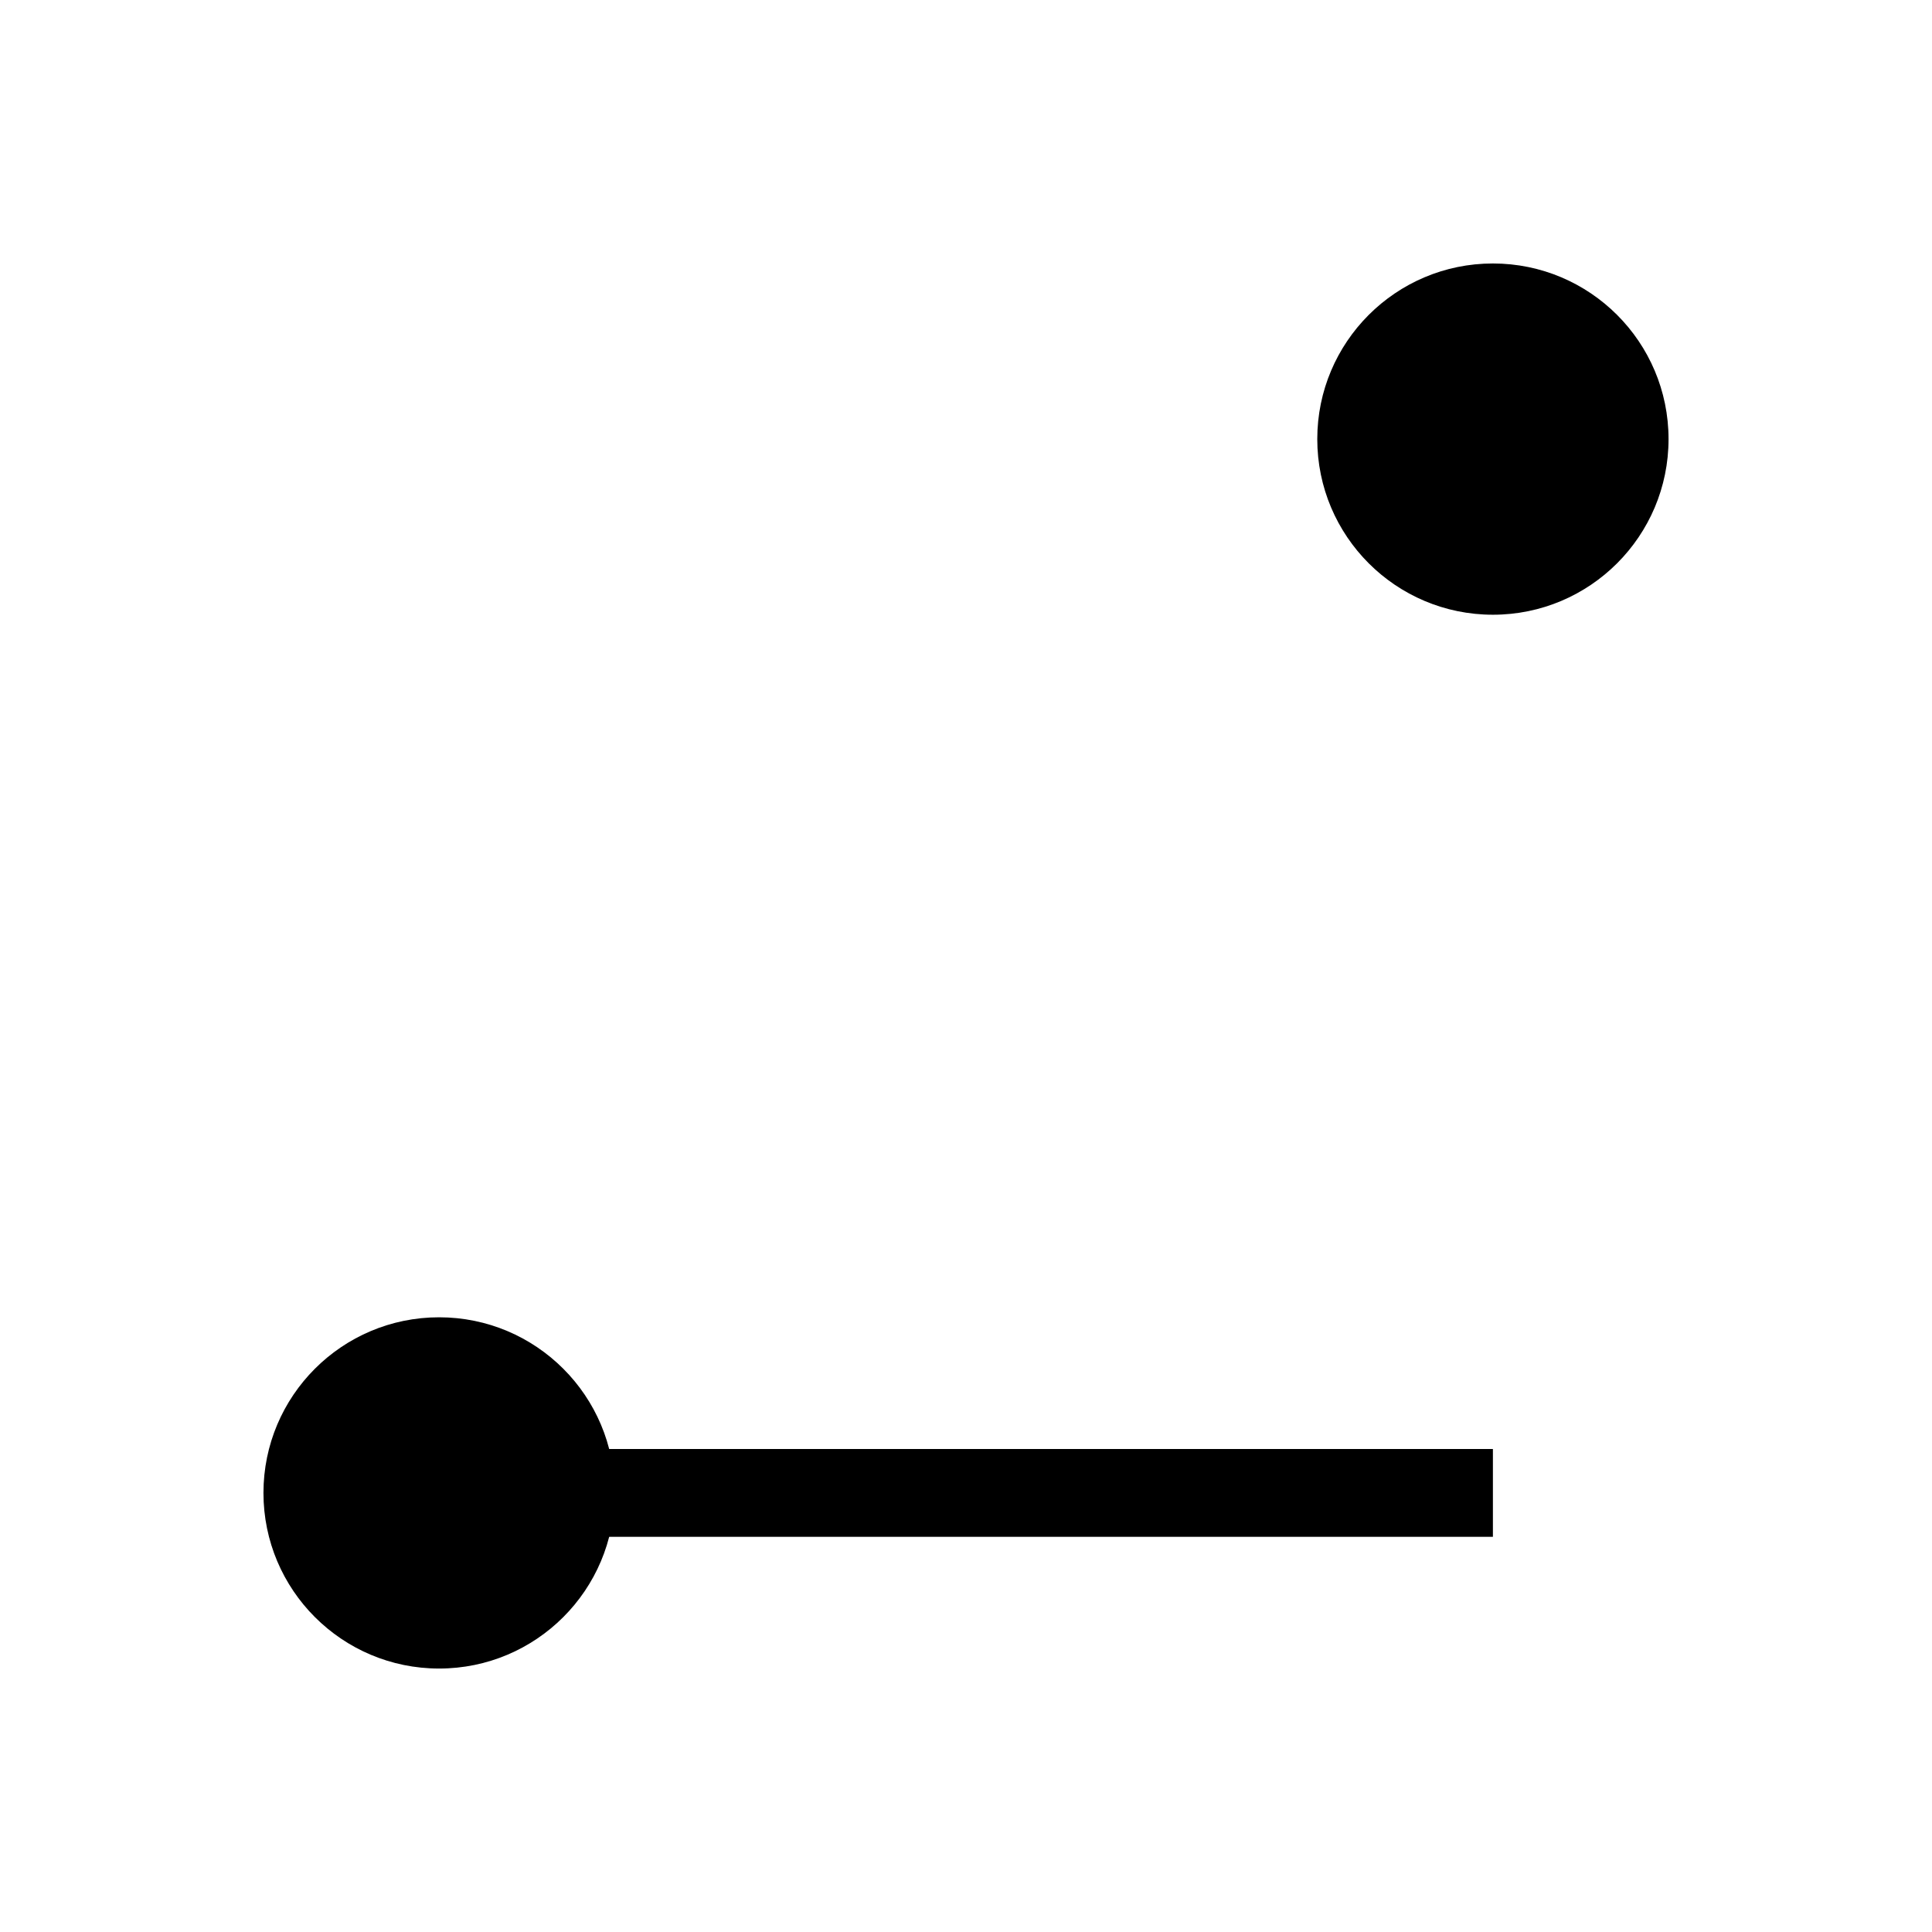
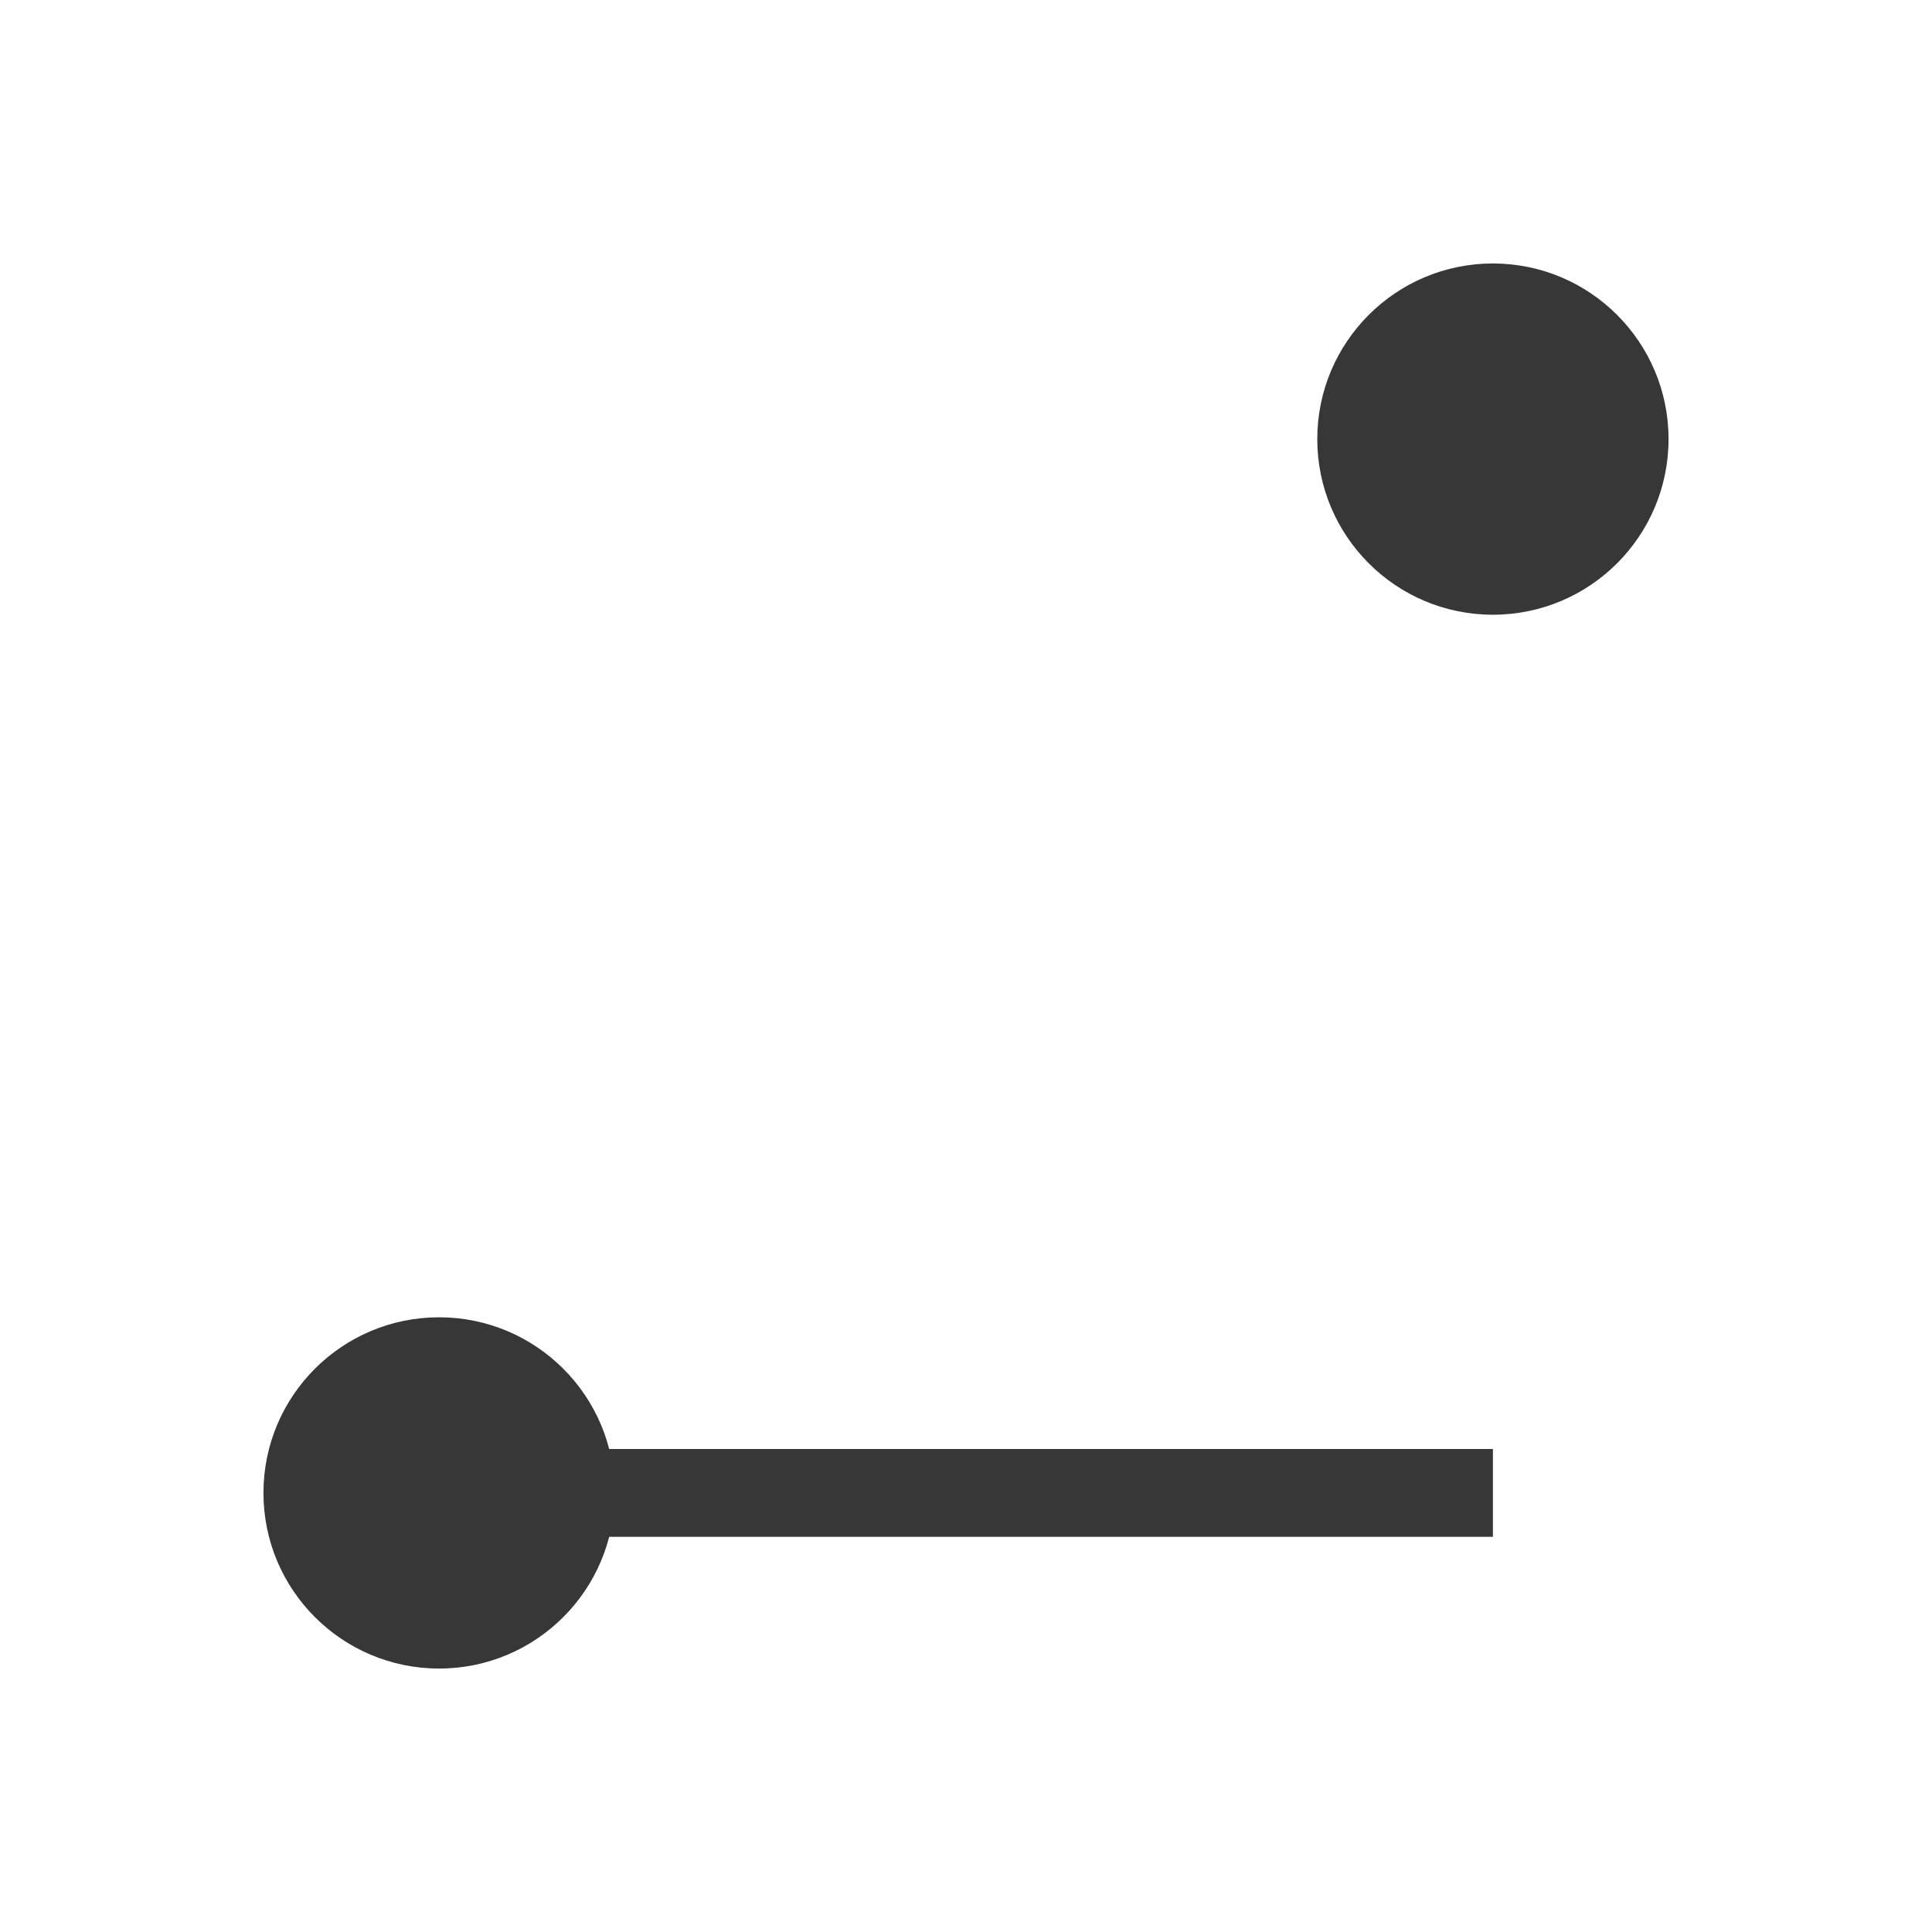
<svg xmlns="http://www.w3.org/2000/svg" xmlns:xlink="http://www.w3.org/1999/xlink" version="1.1" width="22" height="22" id="svg6190">
  <defs id="defs6194">
    <linearGradient x1="169.275" y1="7.633" x2="169" y2="22.362" id="linearGradient10736" xlink:href="#linearGradient6935" gradientUnits="userSpaceOnUse" gradientTransform="matrix(0.9351301,-0.9351301,0.9351301,0.9351301,48.84188,196.8352)" />
    <linearGradient id="linearGradient6935">
      <stop id="stop6937" style="stop-color:#666666;stop-opacity:1" offset="0" />
      <stop id="stop6939" style="stop-color:#1a1a1a;stop-opacity:1" offset="1" />
    </linearGradient>
    <linearGradient x1="169.275" y1="7.633" x2="169" y2="22.362" id="linearGradient6229" xlink:href="#linearGradient6935" gradientUnits="userSpaceOnUse" gradientTransform="matrix(0.9351301,-0.9351301,0.9351301,0.9351301,48.84188,196.8352)" />
    <linearGradient x1="169.275" y1="7.633" x2="169" y2="22.362" id="linearGradient8068" xlink:href="#linearGradient5536" gradientUnits="userSpaceOnUse" />
    <linearGradient id="linearGradient5536">
      <stop id="stop5538" style="stop-color:#e6e6e6;stop-opacity:1" offset="0" />
      <stop id="stop5540" style="stop-color:#aaaaaa;stop-opacity:1" offset="1" />
    </linearGradient>
    <linearGradient x1="169.275" y1="7.633" x2="169" y2="22.362" id="linearGradient8064" xlink:href="#linearGradient5536" gradientUnits="userSpaceOnUse" />
    <linearGradient id="linearGradient6294">
      <stop id="stop6296" style="stop-color:#e6e6e6;stop-opacity:1" offset="0" />
      <stop id="stop6298" style="stop-color:#aaaaaa;stop-opacity:1" offset="1" />
    </linearGradient>
    <linearGradient x1="169.275" y1="7.633" x2="169" y2="22.362" id="linearGradient8066" xlink:href="#linearGradient5536" gradientUnits="userSpaceOnUse" />
    <linearGradient id="linearGradient6301">
      <stop id="stop6303" style="stop-color:#e6e6e6;stop-opacity:1" offset="0" />
      <stop id="stop6305" style="stop-color:#aaaaaa;stop-opacity:1" offset="1" />
    </linearGradient>
    <linearGradient x1="169.275" y1="7.633" x2="169" y2="22.362" id="linearGradient6317" xlink:href="#linearGradient5536" gradientUnits="userSpaceOnUse" />
    <linearGradient xlink:href="#linearGradient6935-4" id="linearGradient10465" gradientUnits="userSpaceOnUse" gradientTransform="matrix(1.28659,0,0,1.28659,2.631367,-1434.252)" x1="163.039" y1="1276.613" x2="178.208" y2="1290.18" />
    <linearGradient id="linearGradient6935-4">
      <stop style="stop-color:#666666;stop-opacity:1" offset="0" id="stop6937-9" />
      <stop style="stop-color:#1a1a1a;stop-opacity:1" offset="1" id="stop6939-2" />
    </linearGradient>
    <linearGradient id="linearGradient5536-1">
      <stop style="stop-color:#e6e6e6;stop-opacity:1;" offset="0" id="stop5538-8" />
      <stop style="stop-color:#aaaaaa;stop-opacity:1;" offset="1" id="stop5540-8" />
    </linearGradient>
    <linearGradient xlink:href="#linearGradient6935-0" id="linearGradient10439" gradientUnits="userSpaceOnUse" gradientTransform="matrix(1.28659,0,0,1.28659,2.631367,-1434.252)" x1="162.307" y1="1300.13" x2="174.531" y2="1312.568" />
    <linearGradient id="linearGradient6935-0">
      <stop style="stop-color:#666666;stop-opacity:1" offset="0" id="stop6937-2" />
      <stop style="stop-color:#1a1a1a;stop-opacity:1" offset="1" id="stop6939-23" />
    </linearGradient>
    <linearGradient id="linearGradient5536-4">
      <stop style="stop-color:#e6e6e6;stop-opacity:1;" offset="0" id="stop5538-2" />
      <stop style="stop-color:#aaaaaa;stop-opacity:1;" offset="1" id="stop5540-7" />
    </linearGradient>
    <linearGradient xlink:href="#linearGradient6935-3" id="linearGradient10574" gradientUnits="userSpaceOnUse" gradientTransform="matrix(1.28659,0,0,1.28659,-70.14917,-1405.304)" x1="219.036" y1="1300.413" x2="234.081" y2="1315.457" />
    <linearGradient id="linearGradient6935-3">
      <stop style="stop-color:#666666;stop-opacity:1" offset="0" id="stop6937-6" />
      <stop style="stop-color:#1a1a1a;stop-opacity:1" offset="1" id="stop6939-6" />
    </linearGradient>
    <linearGradient xlink:href="#linearGradient5536-7" id="linearGradient8078" gradientUnits="userSpaceOnUse" gradientTransform="matrix(1.28659,0,0,1.28659,-758.5512,-397.3041)" x1="219.036" y1="1300.413" x2="234.081" y2="1315.457" />
    <linearGradient id="linearGradient5536-7">
      <stop style="stop-color:#e6e6e6;stop-opacity:1;" offset="0" id="stop5538-4" />
      <stop style="stop-color:#aaaaaa;stop-opacity:1;" offset="1" id="stop5540-3" />
    </linearGradient>
    <linearGradient xlink:href="#linearGradient6935-1" id="linearGradient10570" gradientUnits="userSpaceOnUse" gradientTransform="matrix(1.516824,0,0,1.461653,46.66417,-3.166096)" x1="110.58" y1="209.988" x2="121.607" y2="221.469" />
    <linearGradient id="linearGradient6935-1">
      <stop style="stop-color:#666666;stop-opacity:1" offset="0" id="stop6937-1" />
      <stop style="stop-color:#1a1a1a;stop-opacity:1" offset="1" id="stop6939-60" />
    </linearGradient>
    <linearGradient xlink:href="#linearGradient5536-9" id="linearGradient8080" gradientUnits="userSpaceOnUse" gradientTransform="matrix(1.516824,0,0,1.461653,-641.7378,1004.834)" x1="110.58" y1="209.988" x2="121.607" y2="221.469" />
    <linearGradient id="linearGradient5536-9">
      <stop style="stop-color:#e6e6e6;stop-opacity:1;" offset="0" id="stop5538-1" />
      <stop style="stop-color:#aaaaaa;stop-opacity:1;" offset="1" id="stop5540-84" />
    </linearGradient>
    <linearGradient id="linearGradient6935-47">
      <stop style="stop-color:#666666;stop-opacity:1" offset="0" id="stop6937-67" />
      <stop style="stop-color:#1a1a1a;stop-opacity:1" offset="1" id="stop6939-28" />
    </linearGradient>
    <linearGradient xlink:href="#linearGradient5536-0" id="linearGradient8120" gradientUnits="userSpaceOnUse" gradientTransform="matrix(1.286591,0,0,1.286591,-685.7707,-426.2524)" x1="164.418" y1="1376.901" x2="177.871" y2="1389.364" />
    <linearGradient id="linearGradient5536-0">
      <stop style="stop-color:#e6e6e6;stop-opacity:1;" offset="0" id="stop5538-5" />
      <stop style="stop-color:#aaaaaa;stop-opacity:1;" offset="1" id="stop5540-88" />
    </linearGradient>
    <linearGradient id="linearGradient6935-5">
      <stop style="stop-color:#666666;stop-opacity:1" offset="0" id="stop6937-21" />
      <stop style="stop-color:#1a1a1a;stop-opacity:1" offset="1" id="stop6939-8" />
    </linearGradient>
    <linearGradient xlink:href="#linearGradient5536-75" id="linearGradient8074" gradientUnits="userSpaceOnUse" gradientTransform="matrix(1.286591,0,0,1.286591,-758.5512,-359.6713)" x1="218.411" y1="1352.733" x2="234.384" y2="1366.968" />
    <linearGradient id="linearGradient5536-75">
      <stop style="stop-color:#e6e6e6;stop-opacity:1;" offset="0" id="stop5538-7" />
      <stop style="stop-color:#aaaaaa;stop-opacity:1;" offset="1" id="stop5540-0" />
    </linearGradient>
    <linearGradient id="linearGradient6935-15">
      <stop style="stop-color:#666666;stop-opacity:1" offset="0" id="stop6937-97" />
      <stop style="stop-color:#1a1a1a;stop-opacity:1" offset="1" id="stop6939-9" />
    </linearGradient>
    <linearGradient xlink:href="#linearGradient5536-00" id="linearGradient8076" gradientUnits="userSpaceOnUse" gradientTransform="matrix(1.28659,0,0,1.28659,-758.5512,-359.6713)" x1="218.478" y1="1381.176" x2="233.411" y2="1394.793" />
    <linearGradient id="linearGradient5536-00">
      <stop style="stop-color:#e6e6e6;stop-opacity:1;" offset="0" id="stop5538-51" />
      <stop style="stop-color:#aaaaaa;stop-opacity:1;" offset="1" id="stop5540-9" />
    </linearGradient>
    <linearGradient id="linearGradient6935-7">
      <stop style="stop-color:#666666;stop-opacity:1" offset="0" id="stop6937-16" />
      <stop style="stop-color:#1a1a1a;stop-opacity:1" offset="1" id="stop6939-3" />
    </linearGradient>
    <linearGradient id="linearGradient5536-94">
      <stop style="stop-color:#e6e6e6;stop-opacity:1;" offset="0" id="stop5538-0" />
      <stop style="stop-color:#aaaaaa;stop-opacity:1;" offset="1" id="stop5540-34" />
    </linearGradient>
    <linearGradient id="linearGradient6935-2">
      <stop style="stop-color:#666666;stop-opacity:1" offset="0" id="stop6937-8" />
      <stop style="stop-color:#1a1a1a;stop-opacity:1" offset="1" id="stop6939-21" />
    </linearGradient>
    <linearGradient xlink:href="#linearGradient5536-6" id="linearGradient8132" gradientUnits="userSpaceOnUse" gradientTransform="matrix(1.28659,0,0,1.28659,-685.7707,-426.2524)" x1="164.522" y1="1482.442" x2="173.591" y2="1491.817" />
    <linearGradient id="linearGradient5536-6">
      <stop style="stop-color:#e6e6e6;stop-opacity:1;" offset="0" id="stop5538-54" />
      <stop style="stop-color:#aaaaaa;stop-opacity:1;" offset="1" id="stop5540-6" />
    </linearGradient>
    <linearGradient id="linearGradient6935-21">
      <stop style="stop-color:#666666;stop-opacity:1" offset="0" id="stop6937-4" />
      <stop style="stop-color:#1a1a1a;stop-opacity:1" offset="1" id="stop6939-4" />
    </linearGradient>
    <linearGradient id="linearGradient5536-49">
      <stop style="stop-color:#e6e6e6;stop-opacity:1;" offset="0" id="stop5538-3" />
      <stop style="stop-color:#aaaaaa;stop-opacity:1;" offset="1" id="stop5540-2" />
    </linearGradient>
    <linearGradient id="linearGradient5536-06">
      <stop style="stop-color:#e6e6e6;stop-opacity:1;" offset="0" id="stop5538-26" />
      <stop style="stop-color:#aaaaaa;stop-opacity:1;" offset="1" id="stop5540-74" />
    </linearGradient>
    <linearGradient id="linearGradient6327">
      <stop style="stop-color:#e6e6e6;stop-opacity:1;" offset="0" id="stop6329" />
      <stop style="stop-color:#aaaaaa;stop-opacity:1;" offset="1" id="stop6331" />
    </linearGradient>
    <linearGradient id="linearGradient6935-50">
      <stop style="stop-color:#666666;stop-opacity:1" offset="0" id="stop6937-0" />
      <stop style="stop-color:#1a1a1a;stop-opacity:1" offset="1" id="stop6939-0" />
    </linearGradient>
    <linearGradient xlink:href="#linearGradient5536-16" id="linearGradient8089" gradientUnits="userSpaceOnUse" gradientTransform="matrix(1.28659,0,0,1.28659,-758.5512,-368.7689)" x1="219.302" y1="1486.967" x2="234.081" y2="1501.993" />
    <linearGradient id="linearGradient5536-16">
      <stop style="stop-color:#e6e6e6;stop-opacity:1;" offset="0" id="stop5538-24" />
      <stop style="stop-color:#aaaaaa;stop-opacity:1;" offset="1" id="stop5540-1" />
    </linearGradient>
    <linearGradient id="linearGradient6935-55">
      <stop style="stop-color:#666666;stop-opacity:1" offset="0" id="stop6937-5" />
      <stop style="stop-color:#1a1a1a;stop-opacity:1" offset="1" id="stop6939-81" />
    </linearGradient>
    <linearGradient xlink:href="#linearGradient5536-04" id="linearGradient8102" gradientUnits="userSpaceOnUse" gradientTransform="matrix(1.28659,0,0,1.28659,-758.5512,-368.7689)" x1="219.661" y1="1511.98" x2="233.474" y2="1526.105" />
    <linearGradient id="linearGradient5536-04">
      <stop style="stop-color:#e6e6e6;stop-opacity:1;" offset="0" id="stop5538-74" />
      <stop style="stop-color:#aaaaaa;stop-opacity:1;" offset="1" id="stop5540-5" />
    </linearGradient>
    <linearGradient y2="1526.105" x2="233.474" y1="1511.98" x1="219.661" gradientTransform="matrix(1.28659,0,0,1.28659,-758.5512,-368.7689)" gradientUnits="userSpaceOnUse" id="linearGradient6797" xlink:href="#linearGradient5536-04" />
    <linearGradient id="linearGradient6935-6">
      <stop style="stop-color:#666666;stop-opacity:1" offset="0" id="stop6937-57" />
      <stop style="stop-color:#1a1a1a;stop-opacity:1" offset="1" id="stop6939-03" />
    </linearGradient>
    <linearGradient id="linearGradient5536-45">
      <stop style="stop-color:#e6e6e6;stop-opacity:1;" offset="0" id="stop5538-6" />
      <stop style="stop-color:#aaaaaa;stop-opacity:1;" offset="1" id="stop5540-4" />
    </linearGradient>
    <linearGradient id="linearGradient6935-41">
      <stop style="stop-color:#666666;stop-opacity:1" offset="0" id="stop6937-88" />
      <stop style="stop-color:#1a1a1a;stop-opacity:1" offset="1" id="stop6939-5" />
    </linearGradient>
    <linearGradient xlink:href="#linearGradient5536-048" id="linearGradient8070" gradientUnits="userSpaceOnUse" gradientTransform="matrix(1.28659,0,0,1.28659,-745.1559,1039.54)" x1="207.531" y1="497.062" x2="223.331" y2="511.406" />
    <linearGradient id="linearGradient5536-048">
      <stop style="stop-color:#e6e6e6;stop-opacity:1;" offset="0" id="stop5538-14" />
      <stop style="stop-color:#aaaaaa;stop-opacity:1;" offset="1" id="stop5540-71" />
    </linearGradient>
    <linearGradient id="linearGradient6935-8">
      <stop style="stop-color:#666666;stop-opacity:1" offset="0" id="stop6937-54" />
      <stop style="stop-color:#1a1a1a;stop-opacity:1" offset="1" id="stop6939-66" />
    </linearGradient>
    <linearGradient xlink:href="#linearGradient5536-18" id="linearGradient8134" gradientUnits="userSpaceOnUse" gradientTransform="matrix(1.28659,0,0,1.28659,-745.5878,1039.54)" x1="213.305" y1="528.903" x2="218.048" y2="533.646" />
    <linearGradient id="linearGradient5536-18">
      <stop style="stop-color:#e6e6e6;stop-opacity:1;" offset="0" id="stop5538-46" />
      <stop style="stop-color:#aaaaaa;stop-opacity:1;" offset="1" id="stop5540-70" />
    </linearGradient>
    <linearGradient id="linearGradient8666">
      <stop style="stop-color:#4d4d4d;stop-opacity:1" offset="0" id="stop8668" />
      <stop style="stop-color:#f2f2f2;stop-opacity:1" offset="1" id="stop8670" />
    </linearGradient>
    <linearGradient id="linearGradient8666-1">
      <stop style="stop-color:#4d4d4d;stop-opacity:1" offset="0" id="stop8668-6" />
      <stop style="stop-color:#f2f2f2;stop-opacity:1" offset="1" id="stop8670-2" />
    </linearGradient>
    <linearGradient id="linearGradient6935-60">
      <stop style="stop-color:#666666;stop-opacity:1" offset="0" id="stop6937-7" />
      <stop style="stop-color:#1a1a1a;stop-opacity:1" offset="1" id="stop6939-55" />
    </linearGradient>
    <linearGradient xlink:href="#linearGradient5536-46" id="linearGradient8072" gradientUnits="userSpaceOnUse" gradientTransform="matrix(1.28659,0,0,1.28659,-685.7707,-426.2524)" x1="162.401" y1="1715.821" x2="177.309" y2="1731.112" />
    <linearGradient id="linearGradient5536-46">
      <stop style="stop-color:#e6e6e6;stop-opacity:1;" offset="0" id="stop5538-543" />
      <stop style="stop-color:#aaaaaa;stop-opacity:1;" offset="1" id="stop5540-80" />
    </linearGradient>
    <linearGradient id="linearGradient6935-8-2">
      <stop style="stop-color:#666666;stop-opacity:1" offset="0" id="stop6937-6-9" />
      <stop style="stop-color:#1a1a1a;stop-opacity:1" offset="1" id="stop6939-9-4" />
    </linearGradient>
    <linearGradient y2="623.306" x2="143.471" y1="616.297" x1="133.476" gradientUnits="userSpaceOnUse" id="linearGradient7256" xlink:href="#linearGradient5536-6-1" />
    <linearGradient id="linearGradient5536-6-1">
      <stop style="stop-color:#e6e6e6;stop-opacity:1;" offset="0" id="stop5538-6-0" />
      <stop style="stop-color:#aaaaaa;stop-opacity:1;" offset="1" id="stop5540-2-4" />
    </linearGradient>
    <linearGradient id="linearGradient8033">
      <stop style="stop-color:#e6e6e6;stop-opacity:1;" offset="0" id="stop8035" />
      <stop style="stop-color:#aaaaaa;stop-opacity:1;" offset="1" id="stop8037" />
    </linearGradient>
    <linearGradient id="linearGradient8040">
      <stop style="stop-color:#e6e6e6;stop-opacity:1;" offset="0" id="stop8042" />
      <stop style="stop-color:#aaaaaa;stop-opacity:1;" offset="1" id="stop8044" />
    </linearGradient>
    <linearGradient id="linearGradient8047">
      <stop style="stop-color:#e6e6e6;stop-opacity:1;" offset="0" id="stop8049" />
      <stop style="stop-color:#aaaaaa;stop-opacity:1;" offset="1" id="stop8051" />
    </linearGradient>
    <linearGradient id="linearGradient8054">
      <stop style="stop-color:#e6e6e6;stop-opacity:1;" offset="0" id="stop8056" />
      <stop style="stop-color:#aaaaaa;stop-opacity:1;" offset="1" id="stop8058" />
    </linearGradient>
    <linearGradient id="linearGradient8061">
      <stop style="stop-color:#e6e6e6;stop-opacity:1;" offset="0" id="stop8063" />
      <stop style="stop-color:#aaaaaa;stop-opacity:1;" offset="1" id="stop8065" />
    </linearGradient>
    <linearGradient id="linearGradient8068-6">
      <stop style="stop-color:#e6e6e6;stop-opacity:1;" offset="0" id="stop8070" />
      <stop style="stop-color:#aaaaaa;stop-opacity:1;" offset="1" id="stop8072" />
    </linearGradient>
    <linearGradient id="linearGradient8075">
      <stop style="stop-color:#e6e6e6;stop-opacity:1;" offset="0" id="stop8077" />
      <stop style="stop-color:#aaaaaa;stop-opacity:1;" offset="1" id="stop8079" />
    </linearGradient>
    <linearGradient id="linearGradient8082">
      <stop style="stop-color:#e6e6e6;stop-opacity:1;" offset="0" id="stop8084" />
      <stop style="stop-color:#aaaaaa;stop-opacity:1;" offset="1" id="stop8086" />
    </linearGradient>
    <linearGradient id="linearGradient8089-6">
      <stop style="stop-color:#e6e6e6;stop-opacity:1;" offset="0" id="stop8091" />
      <stop style="stop-color:#aaaaaa;stop-opacity:1;" offset="1" id="stop8093" />
    </linearGradient>
    <linearGradient y2="623.306" x2="143.471" y1="616.297" x1="133.476" gradientUnits="userSpaceOnUse" id="linearGradient8117" xlink:href="#linearGradient5536-6-1" />
    <linearGradient id="linearGradient6935-05">
      <stop style="stop-color:#666666;stop-opacity:1" offset="0" id="stop6937-00" />
      <stop style="stop-color:#1a1a1a;stop-opacity:1" offset="1" id="stop6939-1" />
    </linearGradient>
    <linearGradient xlink:href="#linearGradient5536-67" id="linearGradient8128" gradientUnits="userSpaceOnUse" gradientTransform="matrix(0.8450207,0,0,0.8450207,-545.5726,1321.472)" x1="85.381" y1="627.678" x2="101.473" y2="643.771" />
    <linearGradient id="linearGradient5536-67">
      <stop style="stop-color:#e6e6e6;stop-opacity:1;" offset="0" id="stop5538-29" />
      <stop style="stop-color:#aaaaaa;stop-opacity:1;" offset="1" id="stop5540-66" />
    </linearGradient>
    <linearGradient id="linearGradient6935-66">
      <stop style="stop-color:#666666;stop-opacity:1" offset="0" id="stop6937-41" />
      <stop style="stop-color:#1a1a1a;stop-opacity:1" offset="1" id="stop6939-30" />
    </linearGradient>
    <linearGradient xlink:href="#linearGradient5536-14" id="linearGradient8082-9" gradientUnits="userSpaceOnUse" gradientTransform="matrix(1.286591,0,0,1.286591,-685.7707,-428.9817)" x1="162.179" y1="1798.113" x2="177.125" y2="1813.06" />
    <linearGradient id="linearGradient5536-14">
      <stop style="stop-color:#e6e6e6;stop-opacity:1;" offset="0" id="stop5538-59" />
      <stop style="stop-color:#aaaaaa;stop-opacity:1;" offset="1" id="stop5540-69" />
    </linearGradient>
    <linearGradient id="linearGradient6935-82">
      <stop style="stop-color:#666666;stop-opacity:1" offset="0" id="stop6937-01" />
      <stop style="stop-color:#1a1a1a;stop-opacity:1" offset="1" id="stop6939-667" />
    </linearGradient>
    <linearGradient xlink:href="#linearGradient5536-63" id="linearGradient8085" gradientUnits="userSpaceOnUse" x1="141.209" y1="660.076" x2="153.033" y2="671.9" />
    <linearGradient id="linearGradient5536-63">
      <stop style="stop-color:#e6e6e6;stop-opacity:1;" offset="0" id="stop5538-79" />
      <stop style="stop-color:#aaaaaa;stop-opacity:1;" offset="1" id="stop5540-53" />
    </linearGradient>
    <linearGradient id="linearGradient6935-89">
      <stop style="stop-color:#666666;stop-opacity:1" offset="0" id="stop6937-545" />
      <stop style="stop-color:#1a1a1a;stop-opacity:1" offset="1" id="stop6939-13" />
    </linearGradient>
    <linearGradient id="linearGradient6935-14">
      <stop style="stop-color:#666666;stop-opacity:1" offset="0" id="stop6937-61" />
      <stop style="stop-color:#1a1a1a;stop-opacity:1" offset="1" id="stop6939-39" />
    </linearGradient>
    <linearGradient xlink:href="#linearGradient5536-5" id="linearGradient8122" gradientUnits="userSpaceOnUse" gradientTransform="matrix(1.28659,0,0,1.28659,-685.7707,-426.2524)" x1="165.088" y1="1876.753" x2="178.625" y2="1889.613" />
    <linearGradient id="linearGradient5536-5">
      <stop style="stop-color:#e6e6e6;stop-opacity:1;" offset="0" id="stop5538-9" />
      <stop style="stop-color:#aaaaaa;stop-opacity:1;" offset="1" id="stop5540-81" />
    </linearGradient>
    <linearGradient id="linearGradient6935-65">
      <stop style="stop-color:#666666;stop-opacity:1" offset="0" id="stop6937-015" />
      <stop style="stop-color:#1a1a1a;stop-opacity:1" offset="1" id="stop6939-96" />
    </linearGradient>
    <linearGradient xlink:href="#linearGradient5536-09" id="linearGradient8124" gradientUnits="userSpaceOnUse" gradientTransform="matrix(1.28659,0,0,1.28659,-685.7707,-426.2524)" x1="162.41" y1="1901.972" x2="175.641" y2="1915.098" />
    <linearGradient id="linearGradient5536-09">
      <stop style="stop-color:#e6e6e6;stop-opacity:1;" offset="0" id="stop5538-55" />
      <stop style="stop-color:#aaaaaa;stop-opacity:1;" offset="1" id="stop5540-41" />
    </linearGradient>
    <linearGradient id="linearGradient6935-69">
      <stop style="stop-color:#666666;stop-opacity:1" offset="0" id="stop6937-22" />
      <stop style="stop-color:#1a1a1a;stop-opacity:1" offset="1" id="stop6939-7" />
    </linearGradient>
    <linearGradient id="linearGradient9010">
      <stop style="stop-color:#666666;stop-opacity:1" offset="0" id="stop9012" />
      <stop style="stop-color:#1a1a1a;stop-opacity:1" offset="1" id="stop9014" />
    </linearGradient>
    <linearGradient xlink:href="#linearGradient5536-68" id="linearGradient8108" gradientUnits="userSpaceOnUse" x1="145.261" y1="761.071" x2="153.688" y2="770.124" />
    <linearGradient id="linearGradient5536-68">
      <stop style="stop-color:#e6e6e6;stop-opacity:1;" offset="0" id="stop5538-73" />
      <stop style="stop-color:#aaaaaa;stop-opacity:1;" offset="1" id="stop5540-85" />
    </linearGradient>
    <linearGradient id="linearGradient9095">
      <stop style="stop-color:#e6e6e6;stop-opacity:1;" offset="0" id="stop9097" />
      <stop style="stop-color:#aaaaaa;stop-opacity:1;" offset="1" id="stop9099" />
    </linearGradient>
    <linearGradient id="linearGradient9102">
      <stop style="stop-color:#e6e6e6;stop-opacity:1;" offset="0" id="stop9104" />
      <stop style="stop-color:#aaaaaa;stop-opacity:1;" offset="1" id="stop9106" />
    </linearGradient>
    <linearGradient y2="770.124" x2="153.688" y1="761.071" x1="145.261" gradientUnits="userSpaceOnUse" id="linearGradient9119" xlink:href="#linearGradient5536-68" />
    <linearGradient id="linearGradient6935-9">
      <stop style="stop-color:#666666;stop-opacity:1" offset="0" id="stop6937-84" />
      <stop style="stop-color:#1a1a1a;stop-opacity:1" offset="1" id="stop6939-47" />
    </linearGradient>
    <linearGradient xlink:href="#linearGradient5536-2" id="linearGradient8098" gradientUnits="userSpaceOnUse" gradientTransform="matrix(1.28659,0,0,1.28659,-685.7707,-427.8606)" x1="162.605" y1="1951.825" x2="176.733" y2="1966.365" />
    <linearGradient id="linearGradient5536-2">
      <stop style="stop-color:#e6e6e6;stop-opacity:1;" offset="0" id="stop5538-85" />
      <stop style="stop-color:#aaaaaa;stop-opacity:1;" offset="1" id="stop5540-00" />
    </linearGradient>
    <linearGradient id="linearGradient6935-75">
      <stop style="stop-color:#666666;stop-opacity:1" offset="0" id="stop6937-93" />
      <stop style="stop-color:#1a1a1a;stop-opacity:1" offset="1" id="stop6939-70" />
    </linearGradient>
    <linearGradient xlink:href="#linearGradient5536-93" id="linearGradient8062" gradientUnits="userSpaceOnUse" gradientTransform="matrix(1.28659,0,0,1.28659,-685.7707,-426.2524)" x1="163.156" y1="1976.5" x2="173.594" y2="1989.438" />
    <linearGradient id="linearGradient5536-93">
      <stop style="stop-color:#e6e6e6;stop-opacity:1;" offset="0" id="stop5538-62" />
      <stop style="stop-color:#aaaaaa;stop-opacity:1;" offset="1" id="stop5540-15" />
    </linearGradient>
    <linearGradient id="linearGradient5536-08">
      <stop style="stop-color:#e6e6e6;stop-opacity:1;" offset="0" id="stop5538-92" />
      <stop style="stop-color:#aaaaaa;stop-opacity:1;" offset="1" id="stop5540-82" />
    </linearGradient>
    <linearGradient id="linearGradient6935-7-2">
      <stop style="stop-color:#666666;stop-opacity:1" offset="0" id="stop6937-8-2" />
      <stop style="stop-color:#1a1a1a;stop-opacity:1" offset="1" id="stop6939-0-2" />
    </linearGradient>
    <linearGradient id="linearGradient6935-7-6">
      <stop style="stop-color:#666666;stop-opacity:1" offset="0" id="stop6937-8-0" />
      <stop style="stop-color:#1a1a1a;stop-opacity:1" offset="1" id="stop6939-0-9" />
    </linearGradient>
    <linearGradient xlink:href="#linearGradient5536-08-5" id="linearGradient5680-6" gradientUnits="userSpaceOnUse" gradientTransform="matrix(1.067228,0,0,1.067228,-1970.915,-933.2619)" x1="1848.852" y1="877.472" x2="1863.939" y2="891.856" />
    <linearGradient id="linearGradient5536-08-5">
      <stop style="stop-color:#e6e6e6;stop-opacity:1;" offset="0" id="stop5538-92-8" />
      <stop style="stop-color:#aaaaaa;stop-opacity:1;" offset="1" id="stop5540-82-4" />
    </linearGradient>
    <linearGradient xlink:href="#linearGradient5536-08-1" id="linearGradient5674-3" gradientUnits="userSpaceOnUse" x1="1937.617" y1="2020.777" x2="1951.035" y2="2027.205" gradientTransform="translate(-1935.996,-2018.513)" />
    <linearGradient id="linearGradient5536-08-1">
      <stop style="stop-color:#e6e6e6;stop-opacity:1;" offset="0" id="stop5538-92-86" />
      <stop style="stop-color:#aaaaaa;stop-opacity:1;" offset="1" id="stop5540-82-1" />
    </linearGradient>
    <linearGradient xlink:href="#linearGradient5536-08-8" id="linearGradient5674-3-3" gradientUnits="userSpaceOnUse" x1="1937.617" y1="2020.777" x2="1951.035" y2="2027.205" gradientTransform="translate(-1935.996,-2015.716)" />
    <linearGradient id="linearGradient5536-08-8">
      <stop style="stop-color:#e6e6e6;stop-opacity:1;" offset="0" id="stop5538-92-1" />
      <stop style="stop-color:#aaaaaa;stop-opacity:1;" offset="1" id="stop5540-82-0" />
    </linearGradient>
    <linearGradient id="linearGradient5536-08-5-5-2">
      <stop id="stop5538-92-8-8-6" offset="0" style="stop-color:#e6e6e6;stop-opacity:1;" />
      <stop id="stop5540-82-4-57-7" offset="1" style="stop-color:#aaaaaa;stop-opacity:1;" />
    </linearGradient>
    <linearGradient xlink:href="#linearGradient6935-7-94" id="linearGradient5698-0" gradientUnits="userSpaceOnUse" gradientTransform="matrix(-1,0,0,1,2000.19,-2014.874)" x1="2023.405" y1="2017.817" x2="2005.375" y2="2033.094" />
    <linearGradient id="linearGradient6935-7-94">
      <stop style="stop-color:#666666;stop-opacity:1" offset="0" id="stop6937-8-08" />
      <stop style="stop-color:#1a1a1a;stop-opacity:1" offset="1" id="stop6939-0-84" />
    </linearGradient>
    <linearGradient y2="2033.094" x2="2005.375" y1="2017.817" x1="2023.405" gradientTransform="matrix(-1,0,0,1,2023.375,-2017.469)" gradientUnits="userSpaceOnUse" id="linearGradient3577" xlink:href="#linearGradient6935-7-94" />
  </defs>
  <g id="g6344" transform="translate(0,-1)">
-     <path style="color:#000000;fill:#000000;fill-opacity:1;fill-rule:nonzero;stroke:none;stroke-width:2;marker:none;visibility:visible;display:inline;overflow:visible;enable-background:accumulate" id="path3282" d="m 6,19.455 a 2.5,1.545 0 1 1 -5,0 2.5,1.545 0 1 1 5,0 z" transform="matrix(0.8,0,0,1.294427,2.2,-7.182963)" />
-     <path transform="matrix(0.8,0,0,1.294427,14.2,-19.18296)" d="m 6,19.455 a 2.5,1.545 0 1 1 -5,0 2.5,1.545 0 1 1 5,0 z" id="path3284" style="color:#000000;fill:#000000;fill-opacity:1;fill-rule:nonzero;stroke:none;stroke-width:2;marker:none;visibility:visible;display:inline;overflow:visible;enable-background:accumulate" />
-     <path style="fill:none;stroke:#000000;stroke-width:1px;stroke-linecap:butt;stroke-linejoin:miter;stroke-opacity:1" d="m 5,18 12,0" id="path3286" />
+     <path style="color:#373737;fill:#373737;fill-opacity:1;fill-rule:nonzero;stroke:none;stroke-width:2;marker:none;visibility:visible;display:inline;overflow:visible;enable-background:accumulate" id="path3282" d="m 6,19.455 a 2.5,1.545 0 1 1 -5,0 2.5,1.545 0 1 1 5,0 z" transform="matrix(0.8,0,0,1.294427,2.2,-7.182963)" />
+     <path transform="matrix(0.8,0,0,1.294427,14.2,-19.18296)" d="m 6,19.455 a 2.5,1.545 0 1 1 -5,0 2.5,1.545 0 1 1 5,0 z" id="path3284" style="color:#373737;fill:#373737;fill-opacity:1;fill-rule:nonzero;stroke:none;stroke-width:2;marker:none;visibility:visible;display:inline;overflow:visible;enable-background:accumulate" />
+     <path style="fill:none;stroke:#373737;stroke-width:1px;stroke-linecap:butt;stroke-linejoin:miter;stroke-opacity:1" d="m 5,18 12,0" id="path3286" />
  </g>
</svg>
